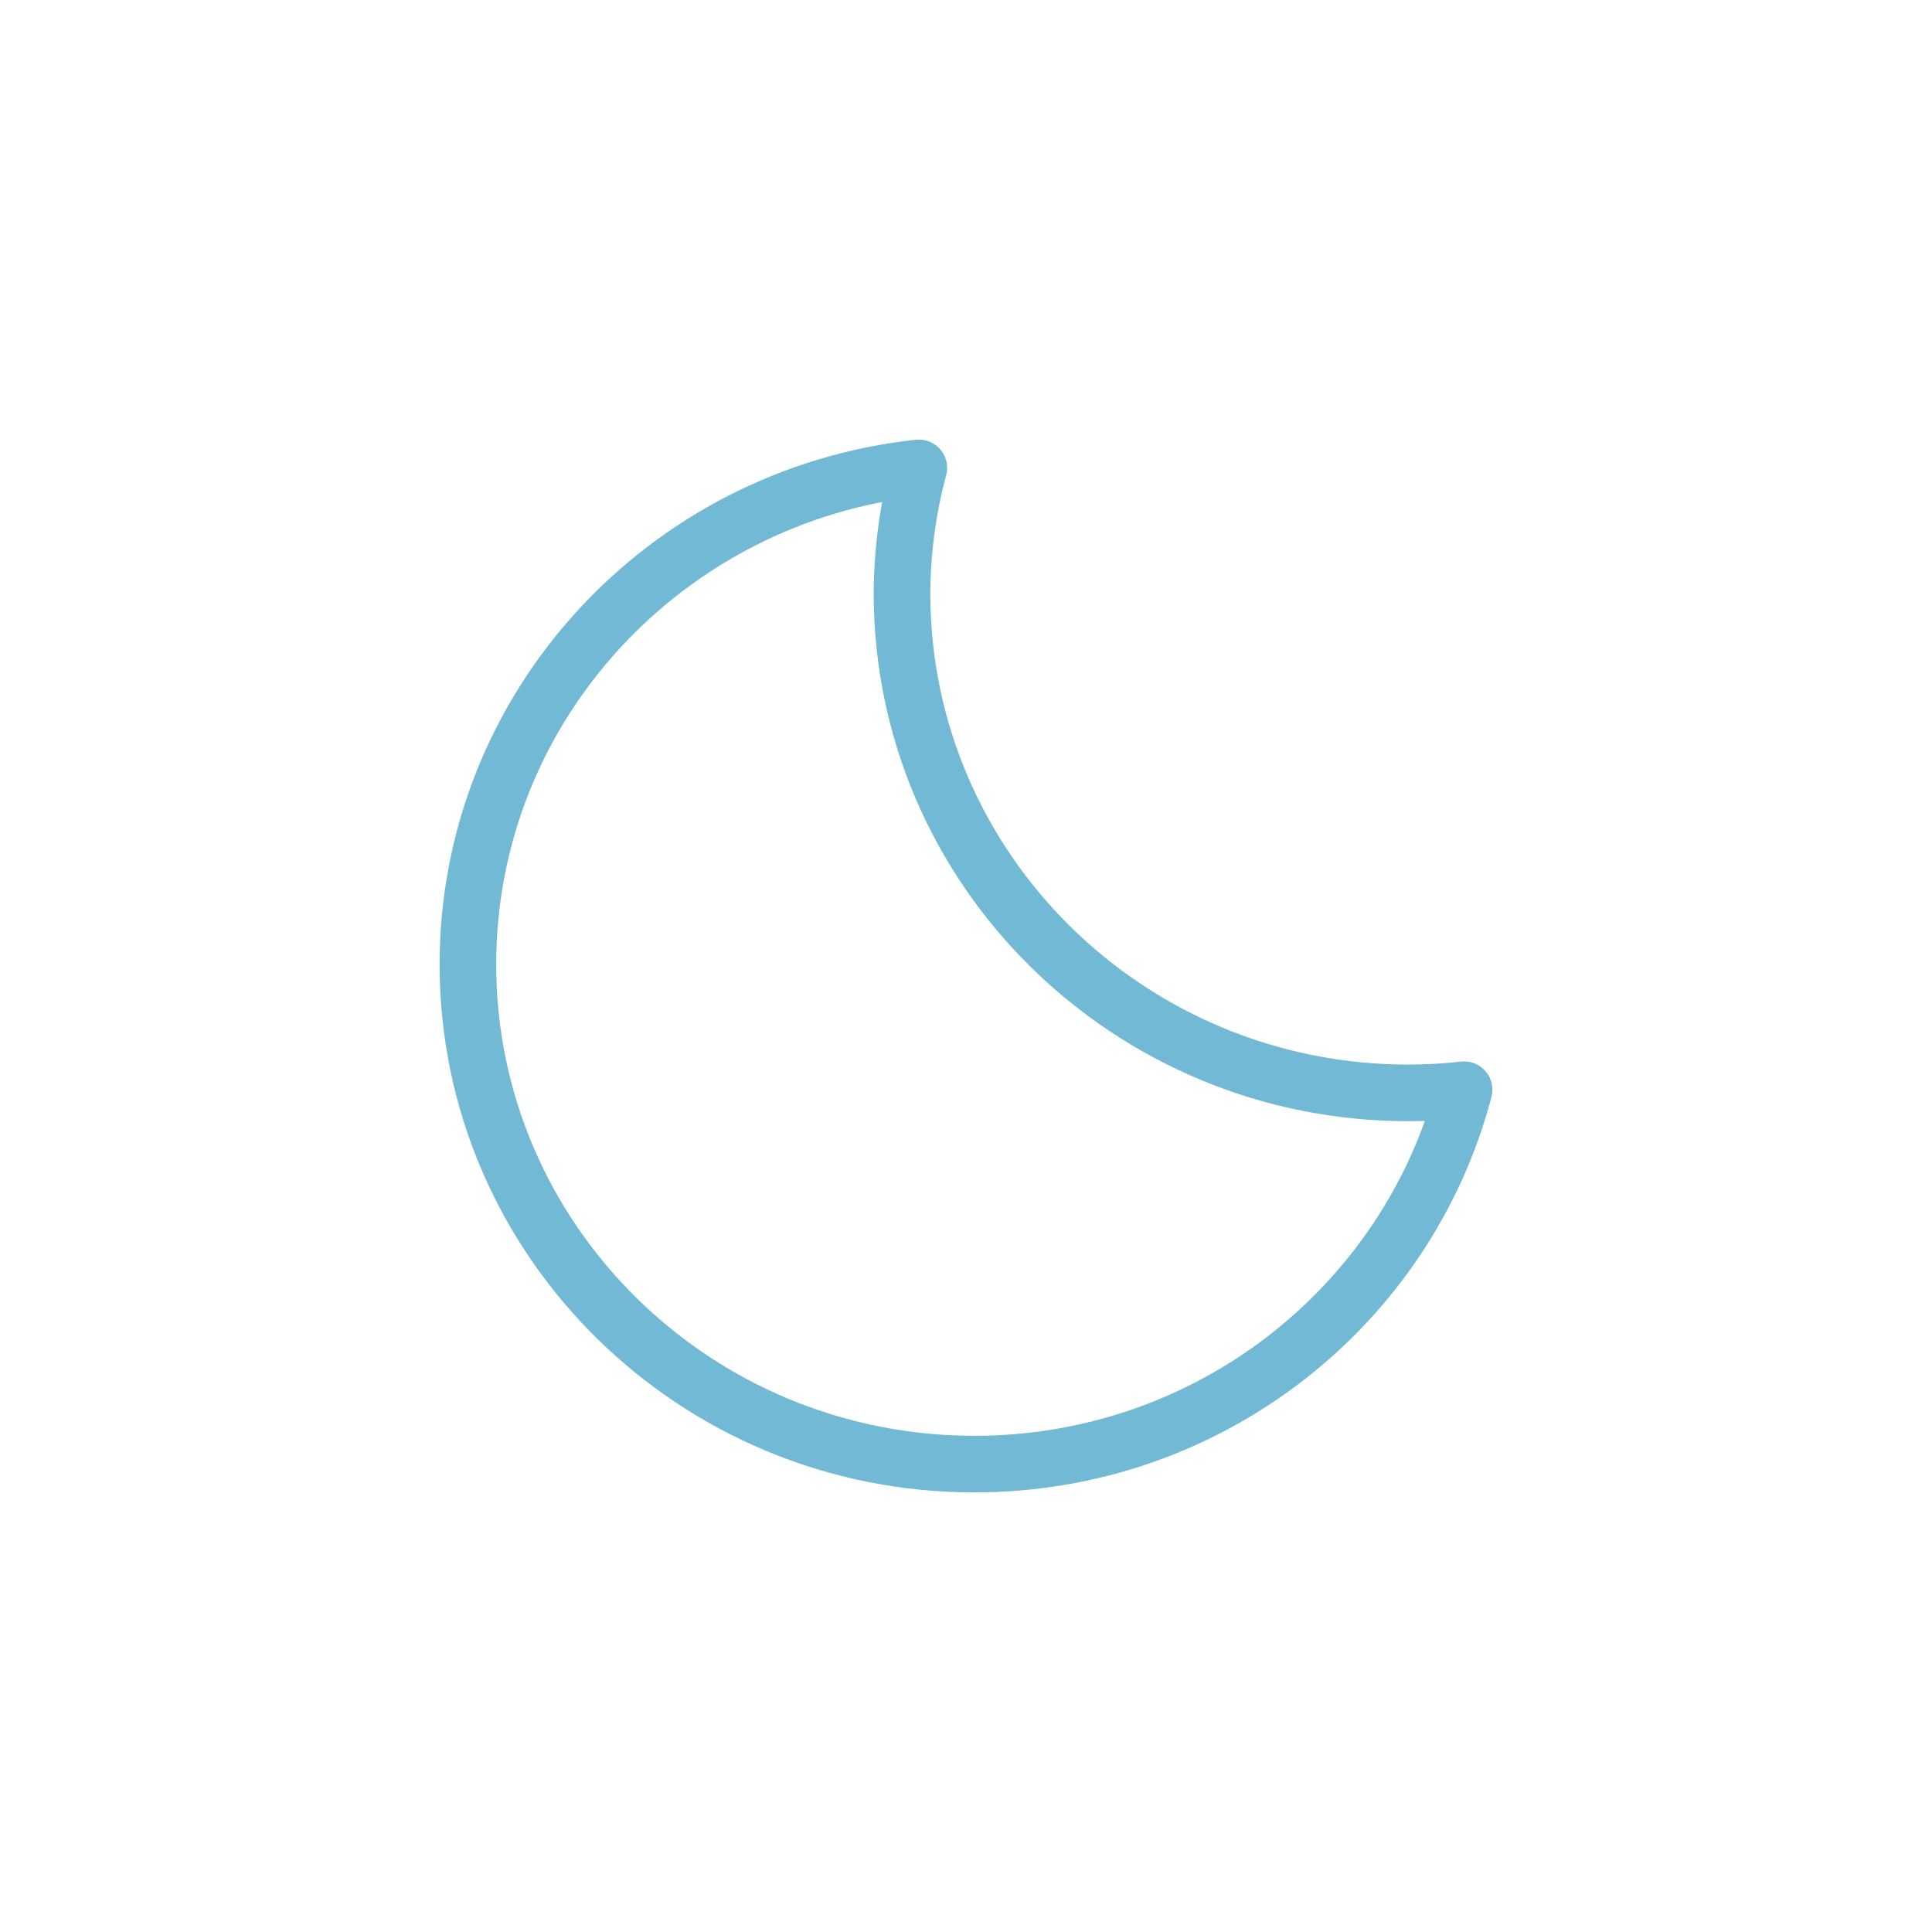
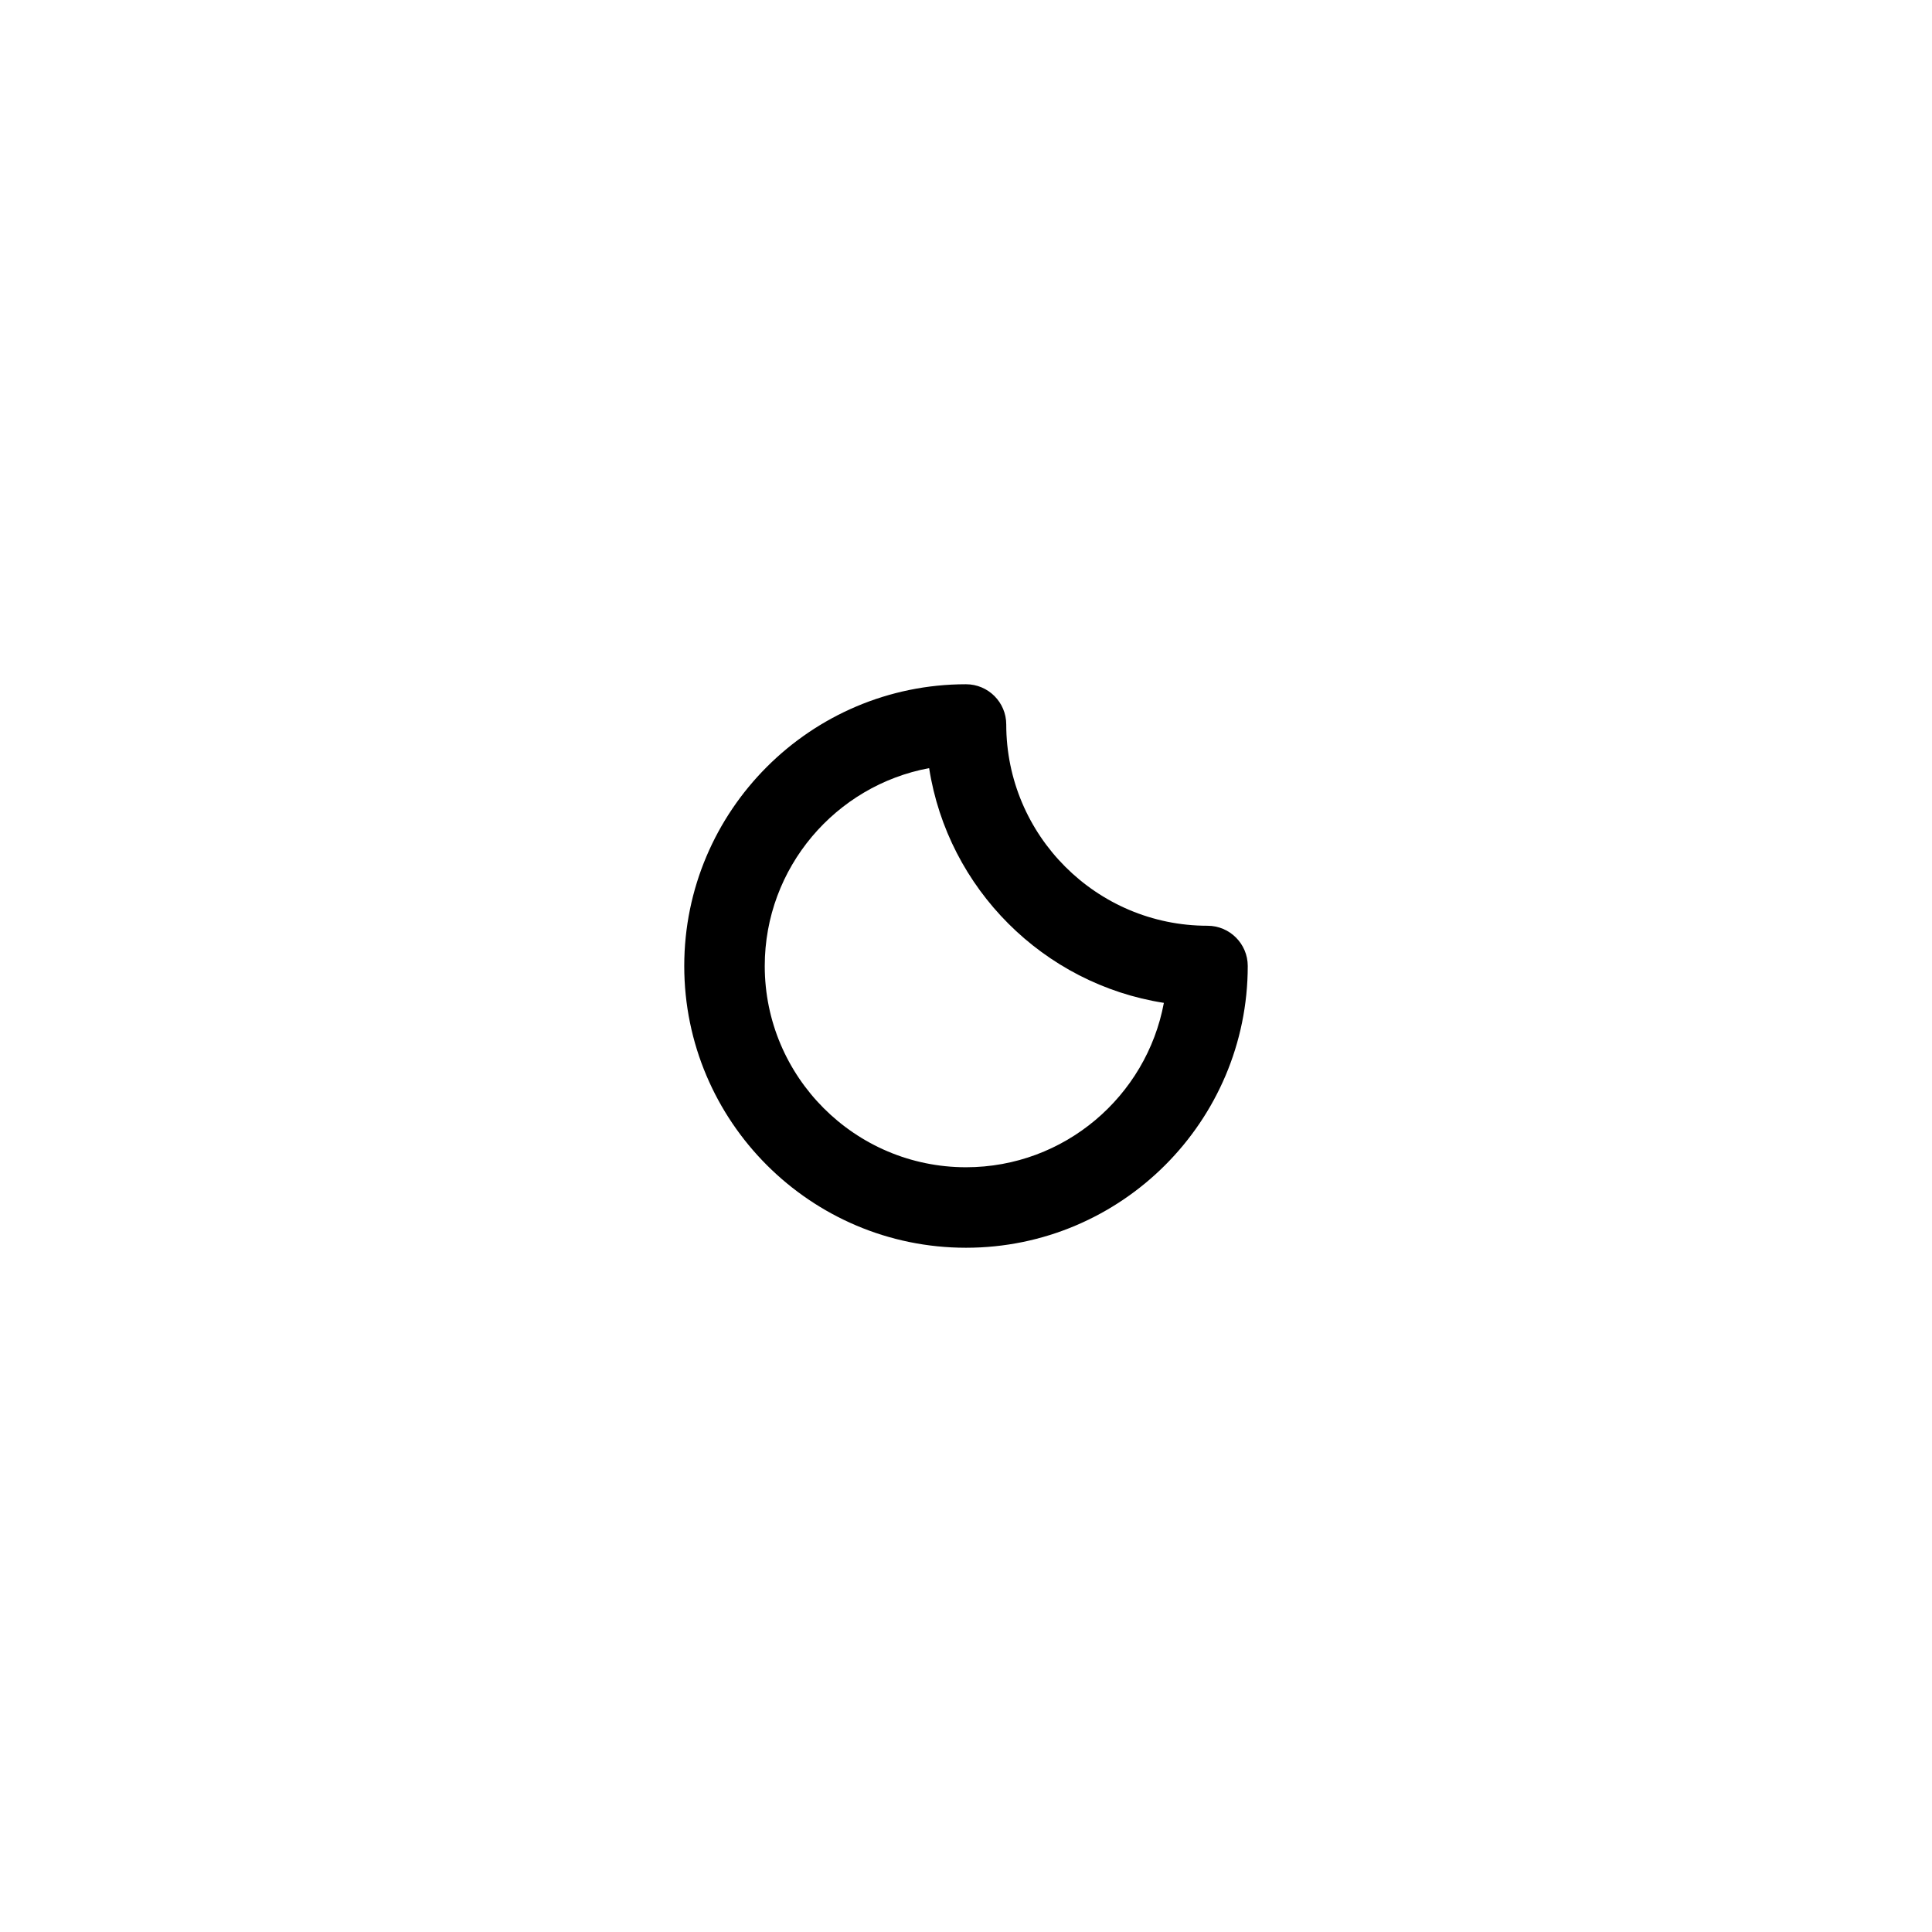
- <svg xmlns="http://www.w3.org/2000/svg" xmlns:xlink="http://www.w3.org/1999/xlink" viewBox="0 0 512 512">
-   <defs>
-     <symbol id="a" viewBox="0 0 279 279">
-       <path d="M256.75,173.13c-74.12,0-134.21-59.28-134.21-132.42A130.48,130.48,0,0,1,127,7.5C59.79,14.75,7.5,70.87,7.5,139.08c0,73.13,60.09,132.42,134.21,132.42,62.48,0,114.83-42.18,129.79-99.21A135.56,135.56,0,0,1,256.75,173.13Z" fill="none" stroke="#72b9d5" stroke-linecap="round" stroke-linejoin="round" stroke-width="15" />
-     </symbol>
-   </defs>
-   <use width="279" height="279" transform="translate(116.5 116.5)" xlink:href="#a" />
+ <svg xmlns="http://www.w3.org/2000/svg" version="1.1" viewBox="0 0 96 96" enable-background="new 0 0 96 96" xml:space="preserve" fill="#000000">
+   <g id="SVGRepo_bgCarrier" stroke-width="0" />
+   <g id="SVGRepo_tracerCarrier" stroke-linecap="round" stroke-linejoin="round" />
+   <g id="SVGRepo_iconCarrier">
+     <g id="Base" display="none"> </g>
+     <g id="Dibujo">
+       <path d="M60,46c-5.514,0-10-4.486-10-10c0-1.104-0.896-2-2-2c-7.72,0-14,6.28-14,14s6.28,14,14,14c7.72,0,14-6.28,14-14 C62,46.896,61.104,46,60,46z M48,58c-5.514,0-10-4.486-10-10c0-4.888,3.525-8.969,8.168-9.832 c0.934,5.986,5.677,10.729,11.664,11.664C56.969,54.475,52.889,58,48,58z" />
+     </g>
+   </g>
</svg>
